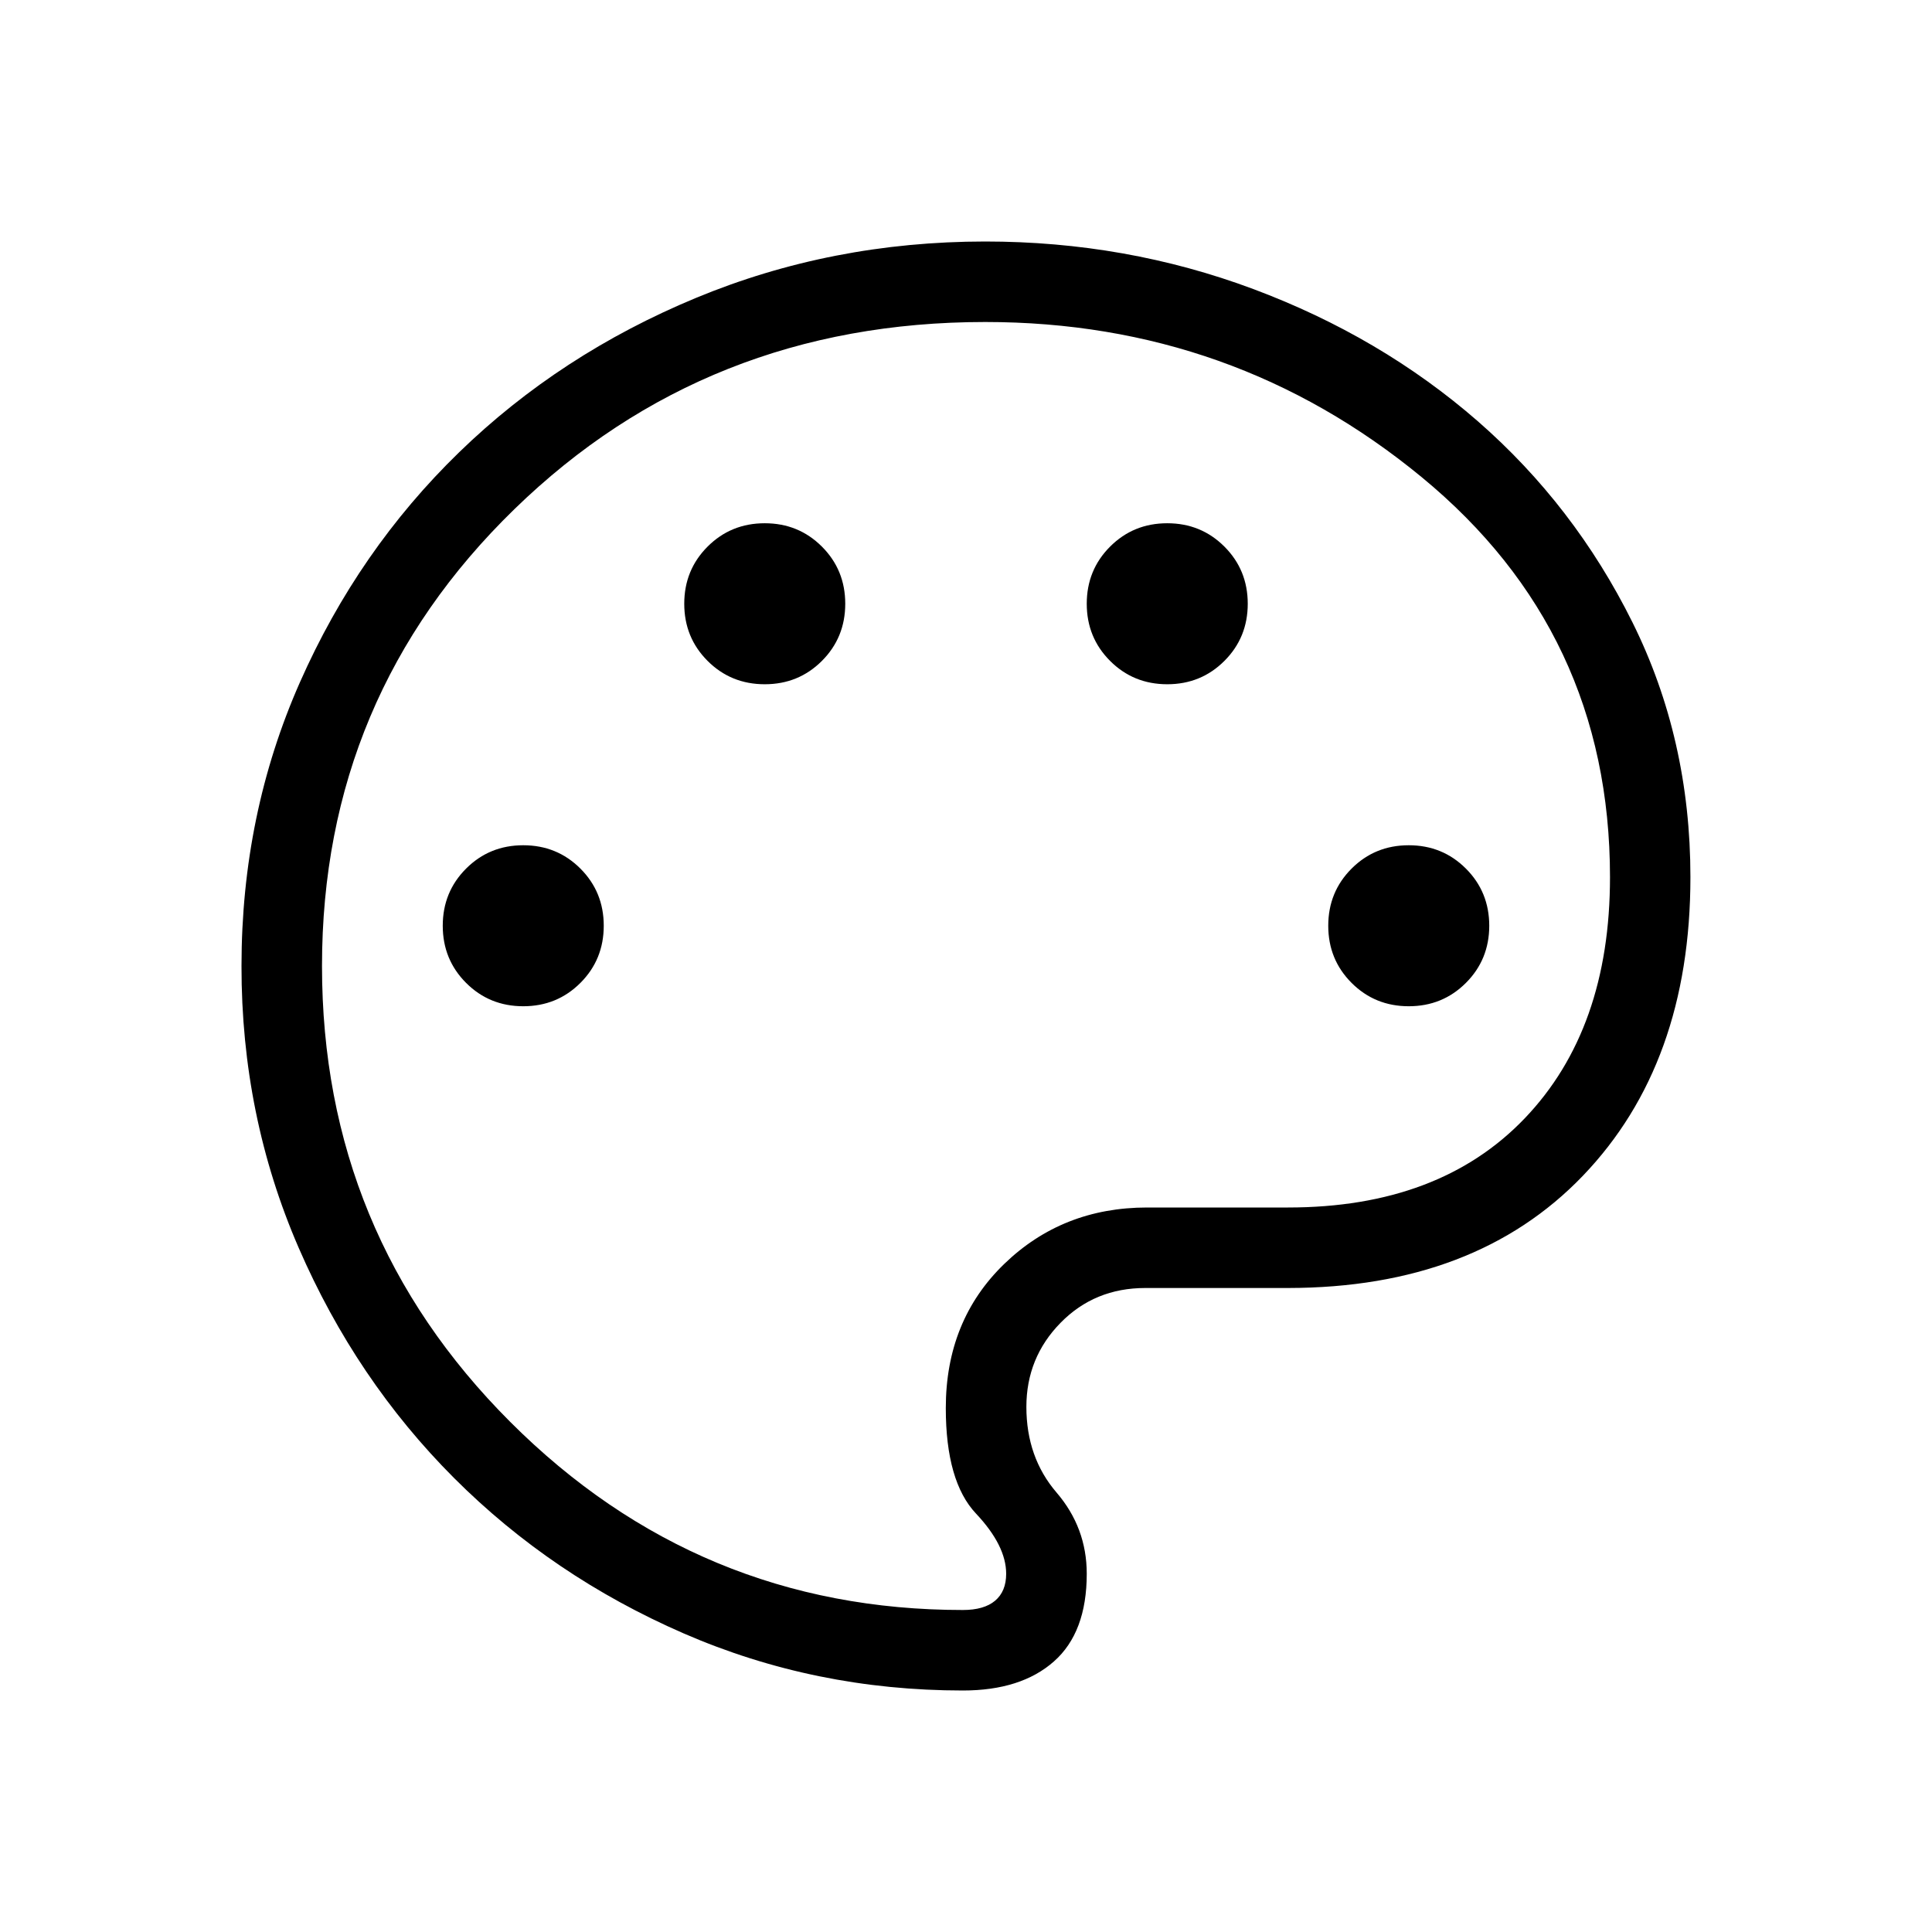
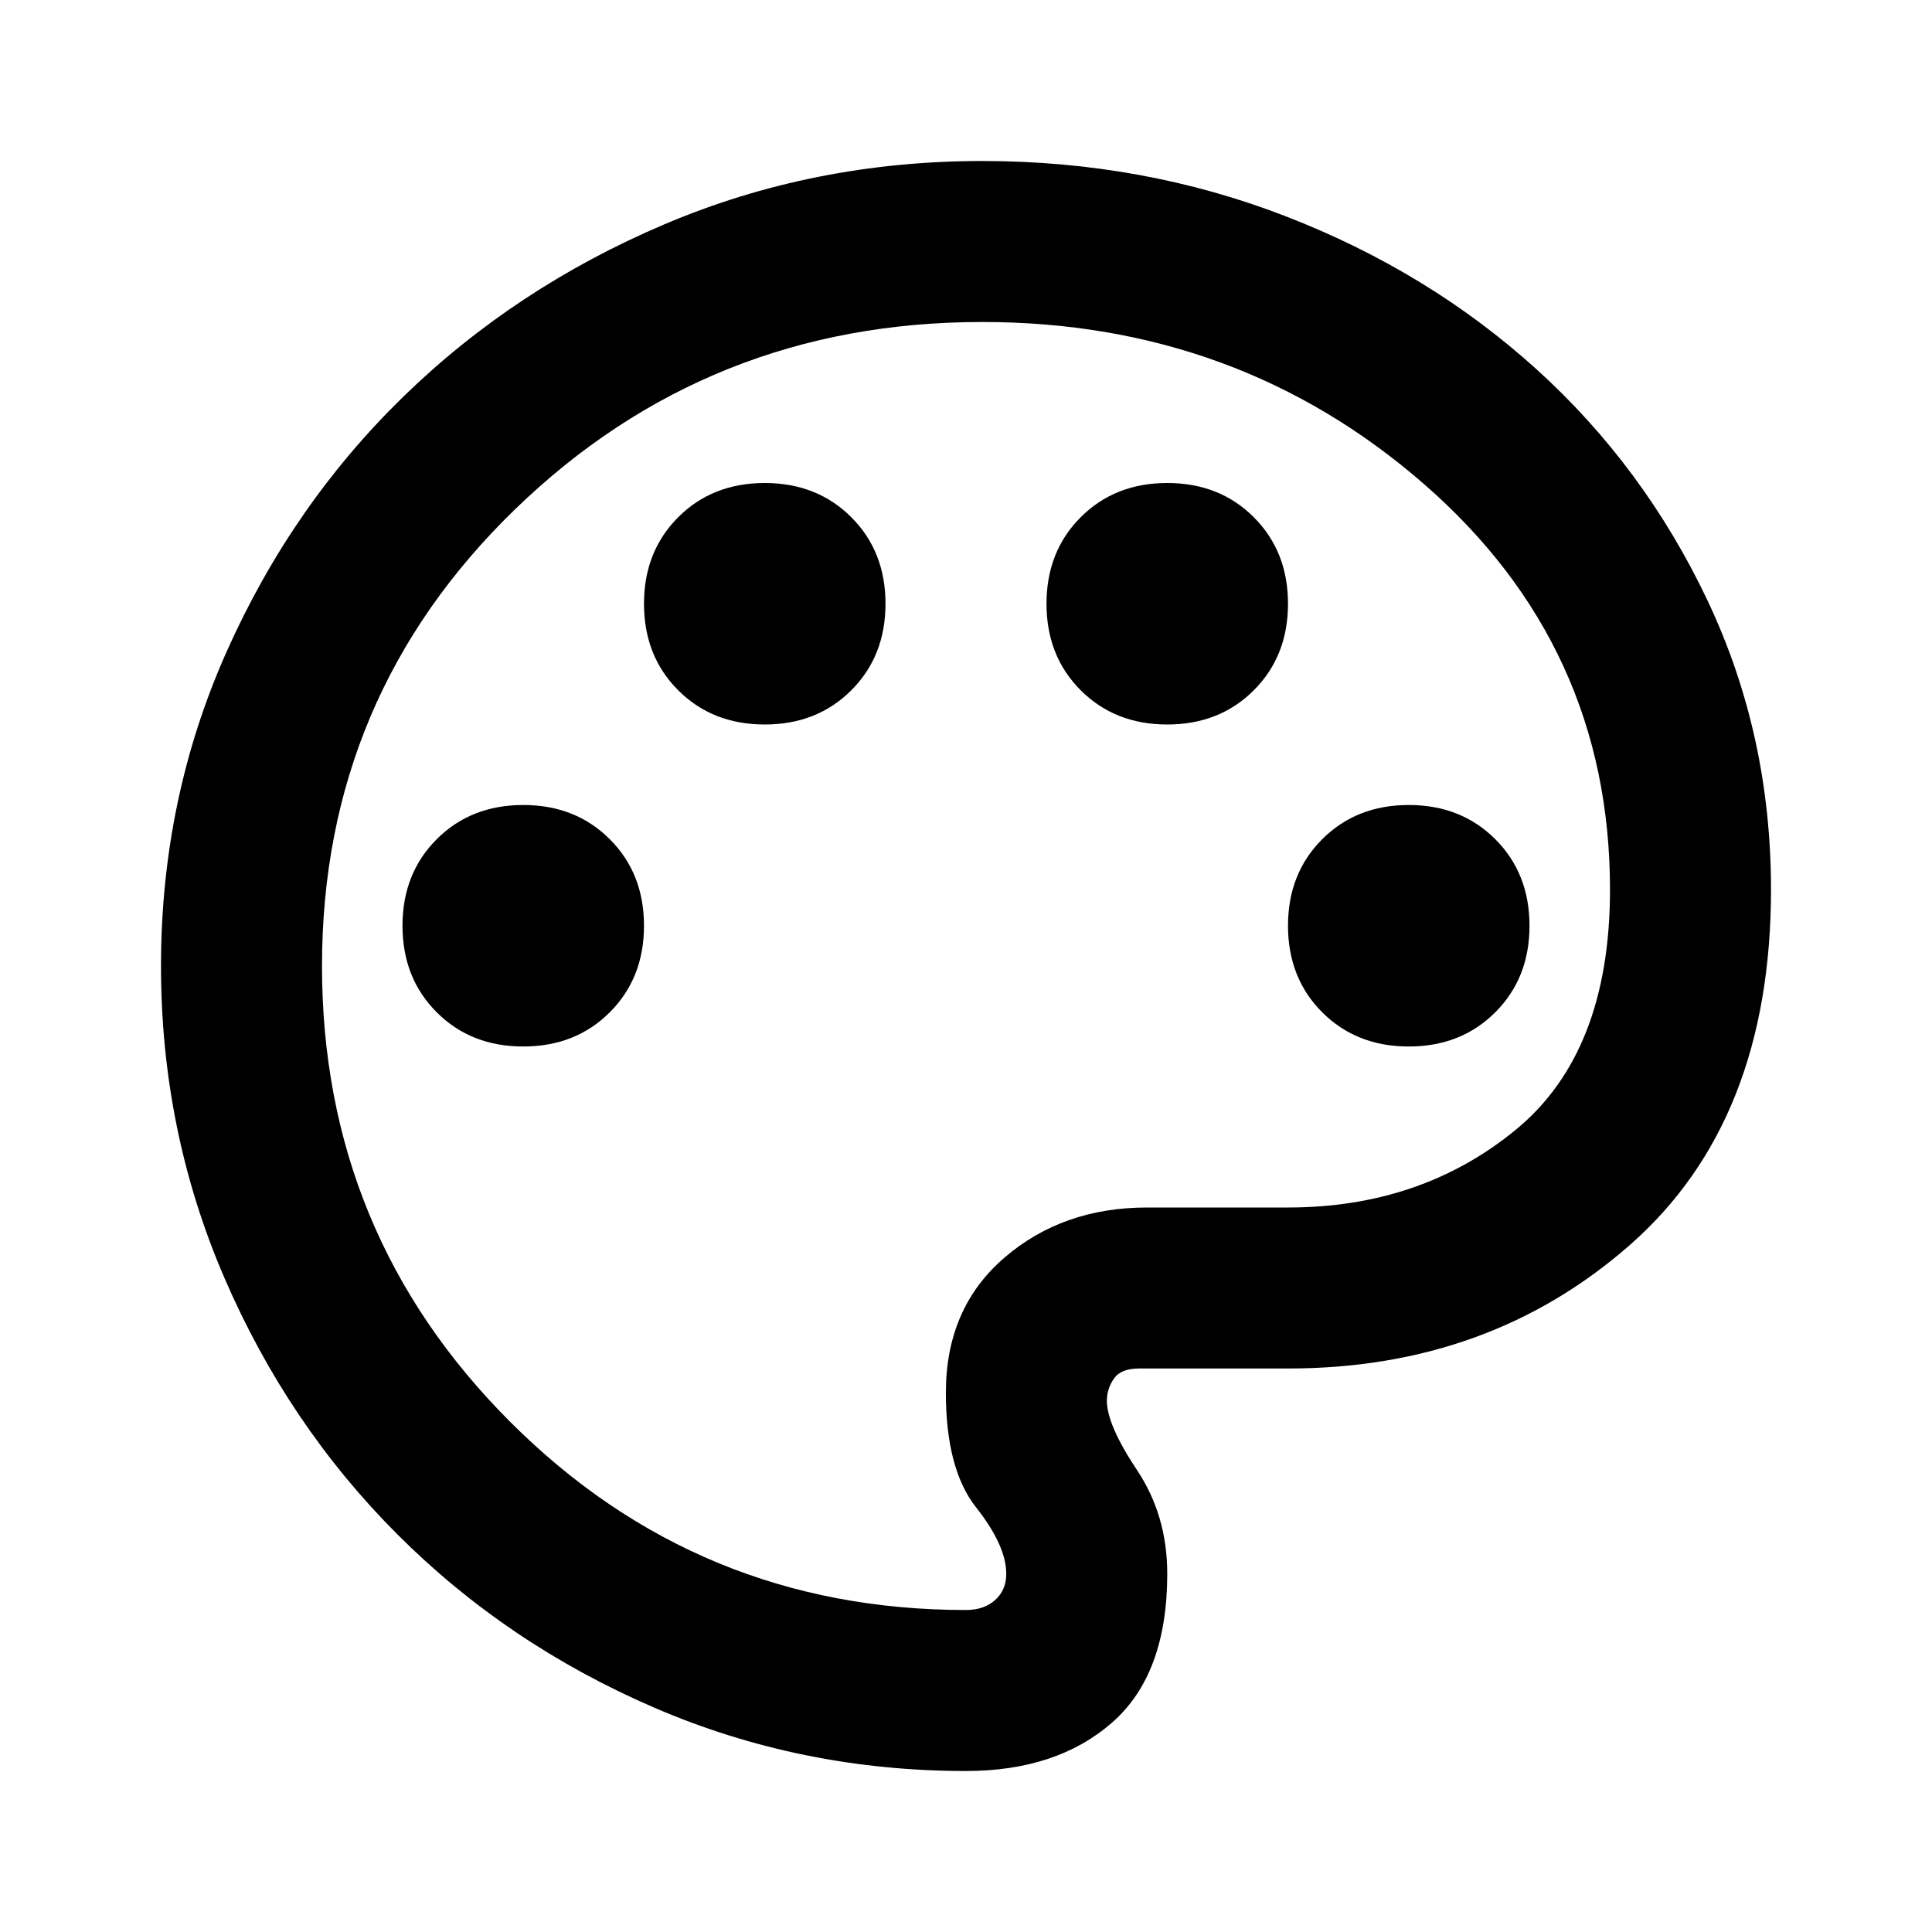
<svg xmlns="http://www.w3.org/2000/svg" width="1em" height="1em" viewBox="0 0 24 24">
-   <path fill="currentColor" d="M11.962 21q-1.839 0-3.471-.71q-1.633-.711-2.851-1.93T3.71 15.5T3 12q0-1.883.726-3.525t1.979-2.858t2.94-1.916T12.238 3q1.75 0 3.332.591q1.583.592 2.786 1.64q1.203 1.05 1.923 2.5t.72 3.165q0 2.318-1.336 3.71T16 16h-1.773q-.629 0-1.053.433t-.424 1.044q0 .627.375 1.064t.375 1.009q0 .73-.409 1.09q-.408.36-1.13.36M7.21 12.21q.29-.29.29-.71t-.29-.71t-.71-.29t-.71.29t-.29.71t.29.71t.71.29t.71-.29m3-4q.29-.29.29-.71t-.29-.71t-.71-.29t-.71.29t-.29.71t.29.71t.71.29t.71-.29m5 0q.29-.29.29-.71t-.29-.71t-.71-.29t-.71.29t-.29.71t.29.71t.71.29t.71-.29m3 4q.29-.29.29-.71t-.29-.71t-.71-.29t-.71.29t-.29.71t.29.71t.71.29t.71-.29M11.961 20q.263 0 .4-.115q.138-.116.138-.335q0-.35-.375-.748t-.375-1.31q0-1.088.725-1.79T14.25 15H16q1.88 0 2.94-1.107T20 10.896q0-3.044-2.341-4.97T12.239 4Q8.78 4 6.39 6.325T4 12q0 3.325 2.338 5.663T11.962 20" />
+   <path fill="currentColor" d="M12 22q-2.05 0-3.875-.788t-3.187-2.15t-2.15-3.187T2 12q0-2.075.813-3.9t2.2-3.175T8.25 2.788T12.2 2q2 0 3.775.688t3.113 1.9t2.125 2.875T22 11.05q0 2.875-1.75 4.413T16 17h-1.85q-.225 0-.312.125t-.088.275q0 .3.375.863t.375 1.287q0 1.25-.687 1.85T12 22m-4.425-9.425Q8 12.15 8 11.5t-.425-1.075T6.5 10t-1.075.425T5 11.5t.425 1.075T6.5 13t1.075-.425m3-4Q11 8.15 11 7.5t-.425-1.075T9.5 6t-1.075.425T8 7.5t.425 1.075T9.5 9t1.075-.425m5 0Q16 8.15 16 7.5t-.425-1.075T14.5 6t-1.075.425T13 7.5t.425 1.075T14.5 9t1.075-.425m3 4Q19 12.15 19 11.5t-.425-1.075T17.5 10t-1.075.425T16 11.5t.425 1.075T17.5 13t1.075-.425M12 20q.225 0 .363-.125t.137-.325q0-.35-.375-.825T11.75 17.3q0-1.05.725-1.675T14.25 15H16q1.65 0 2.825-.962T20 11.05q0-3.025-2.312-5.038T12.2 4Q8.8 4 6.4 6.325T4 12q0 3.325 2.338 5.663T12 20" />
</svg>
